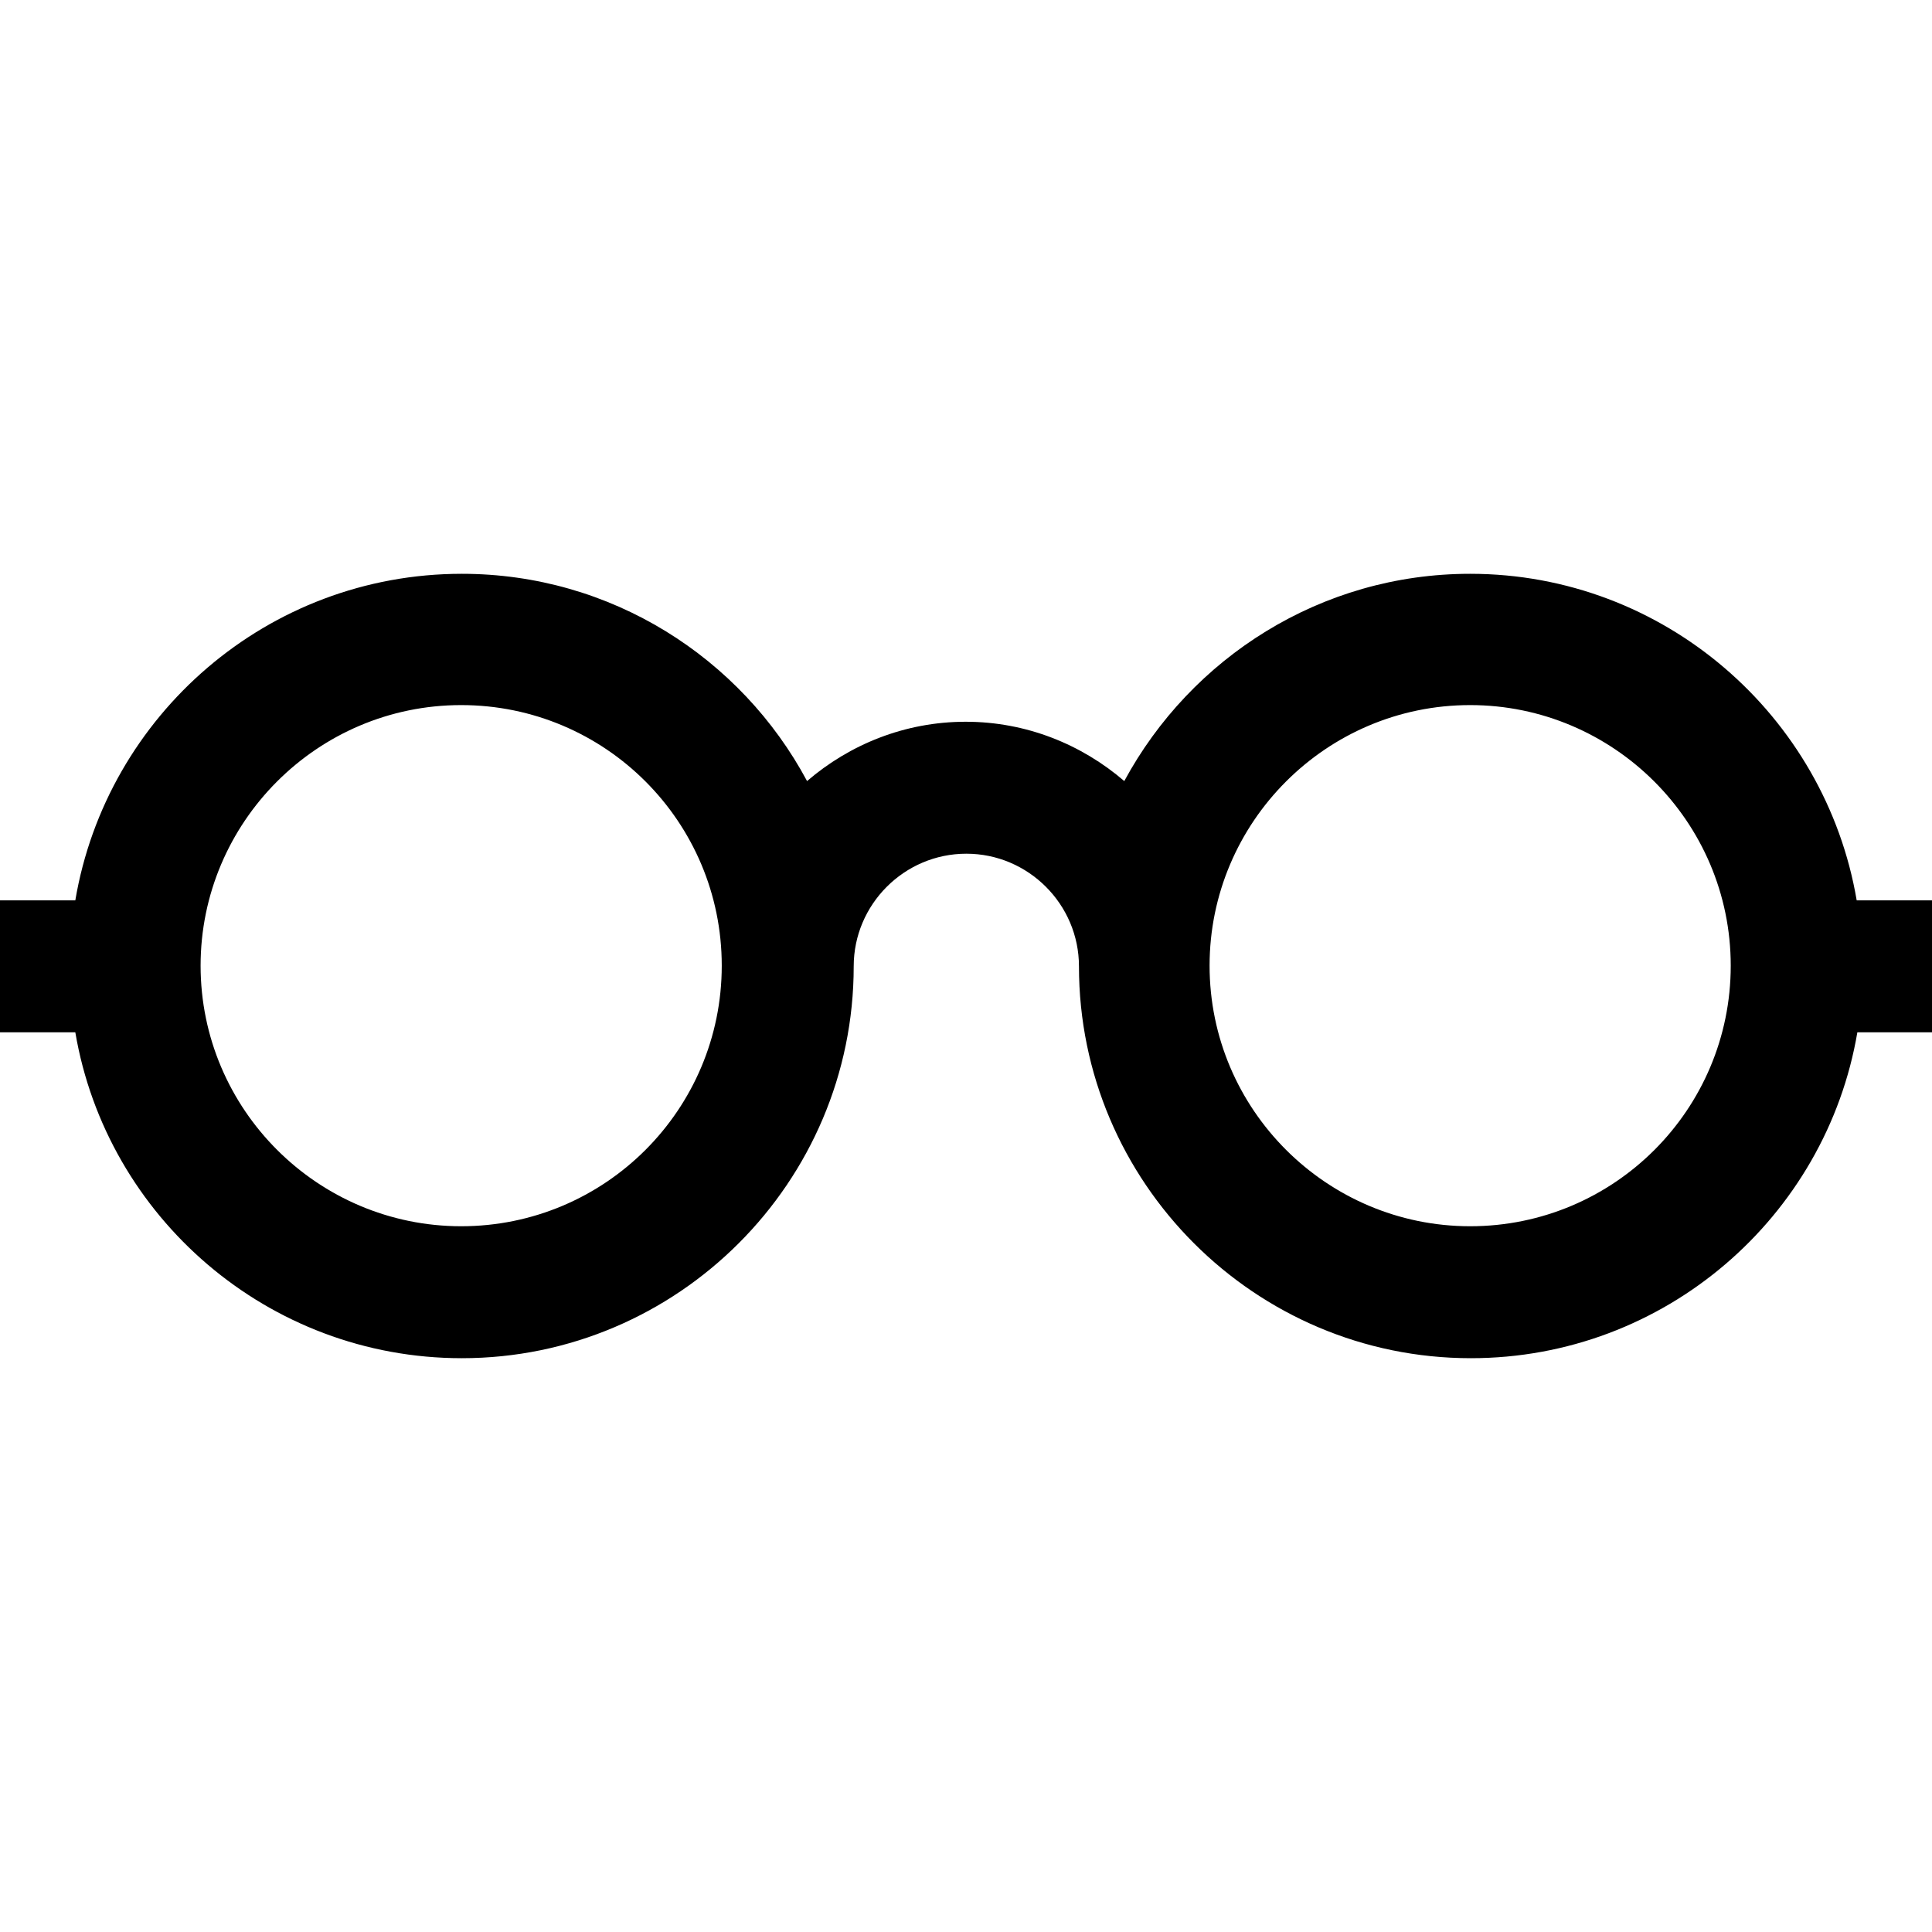
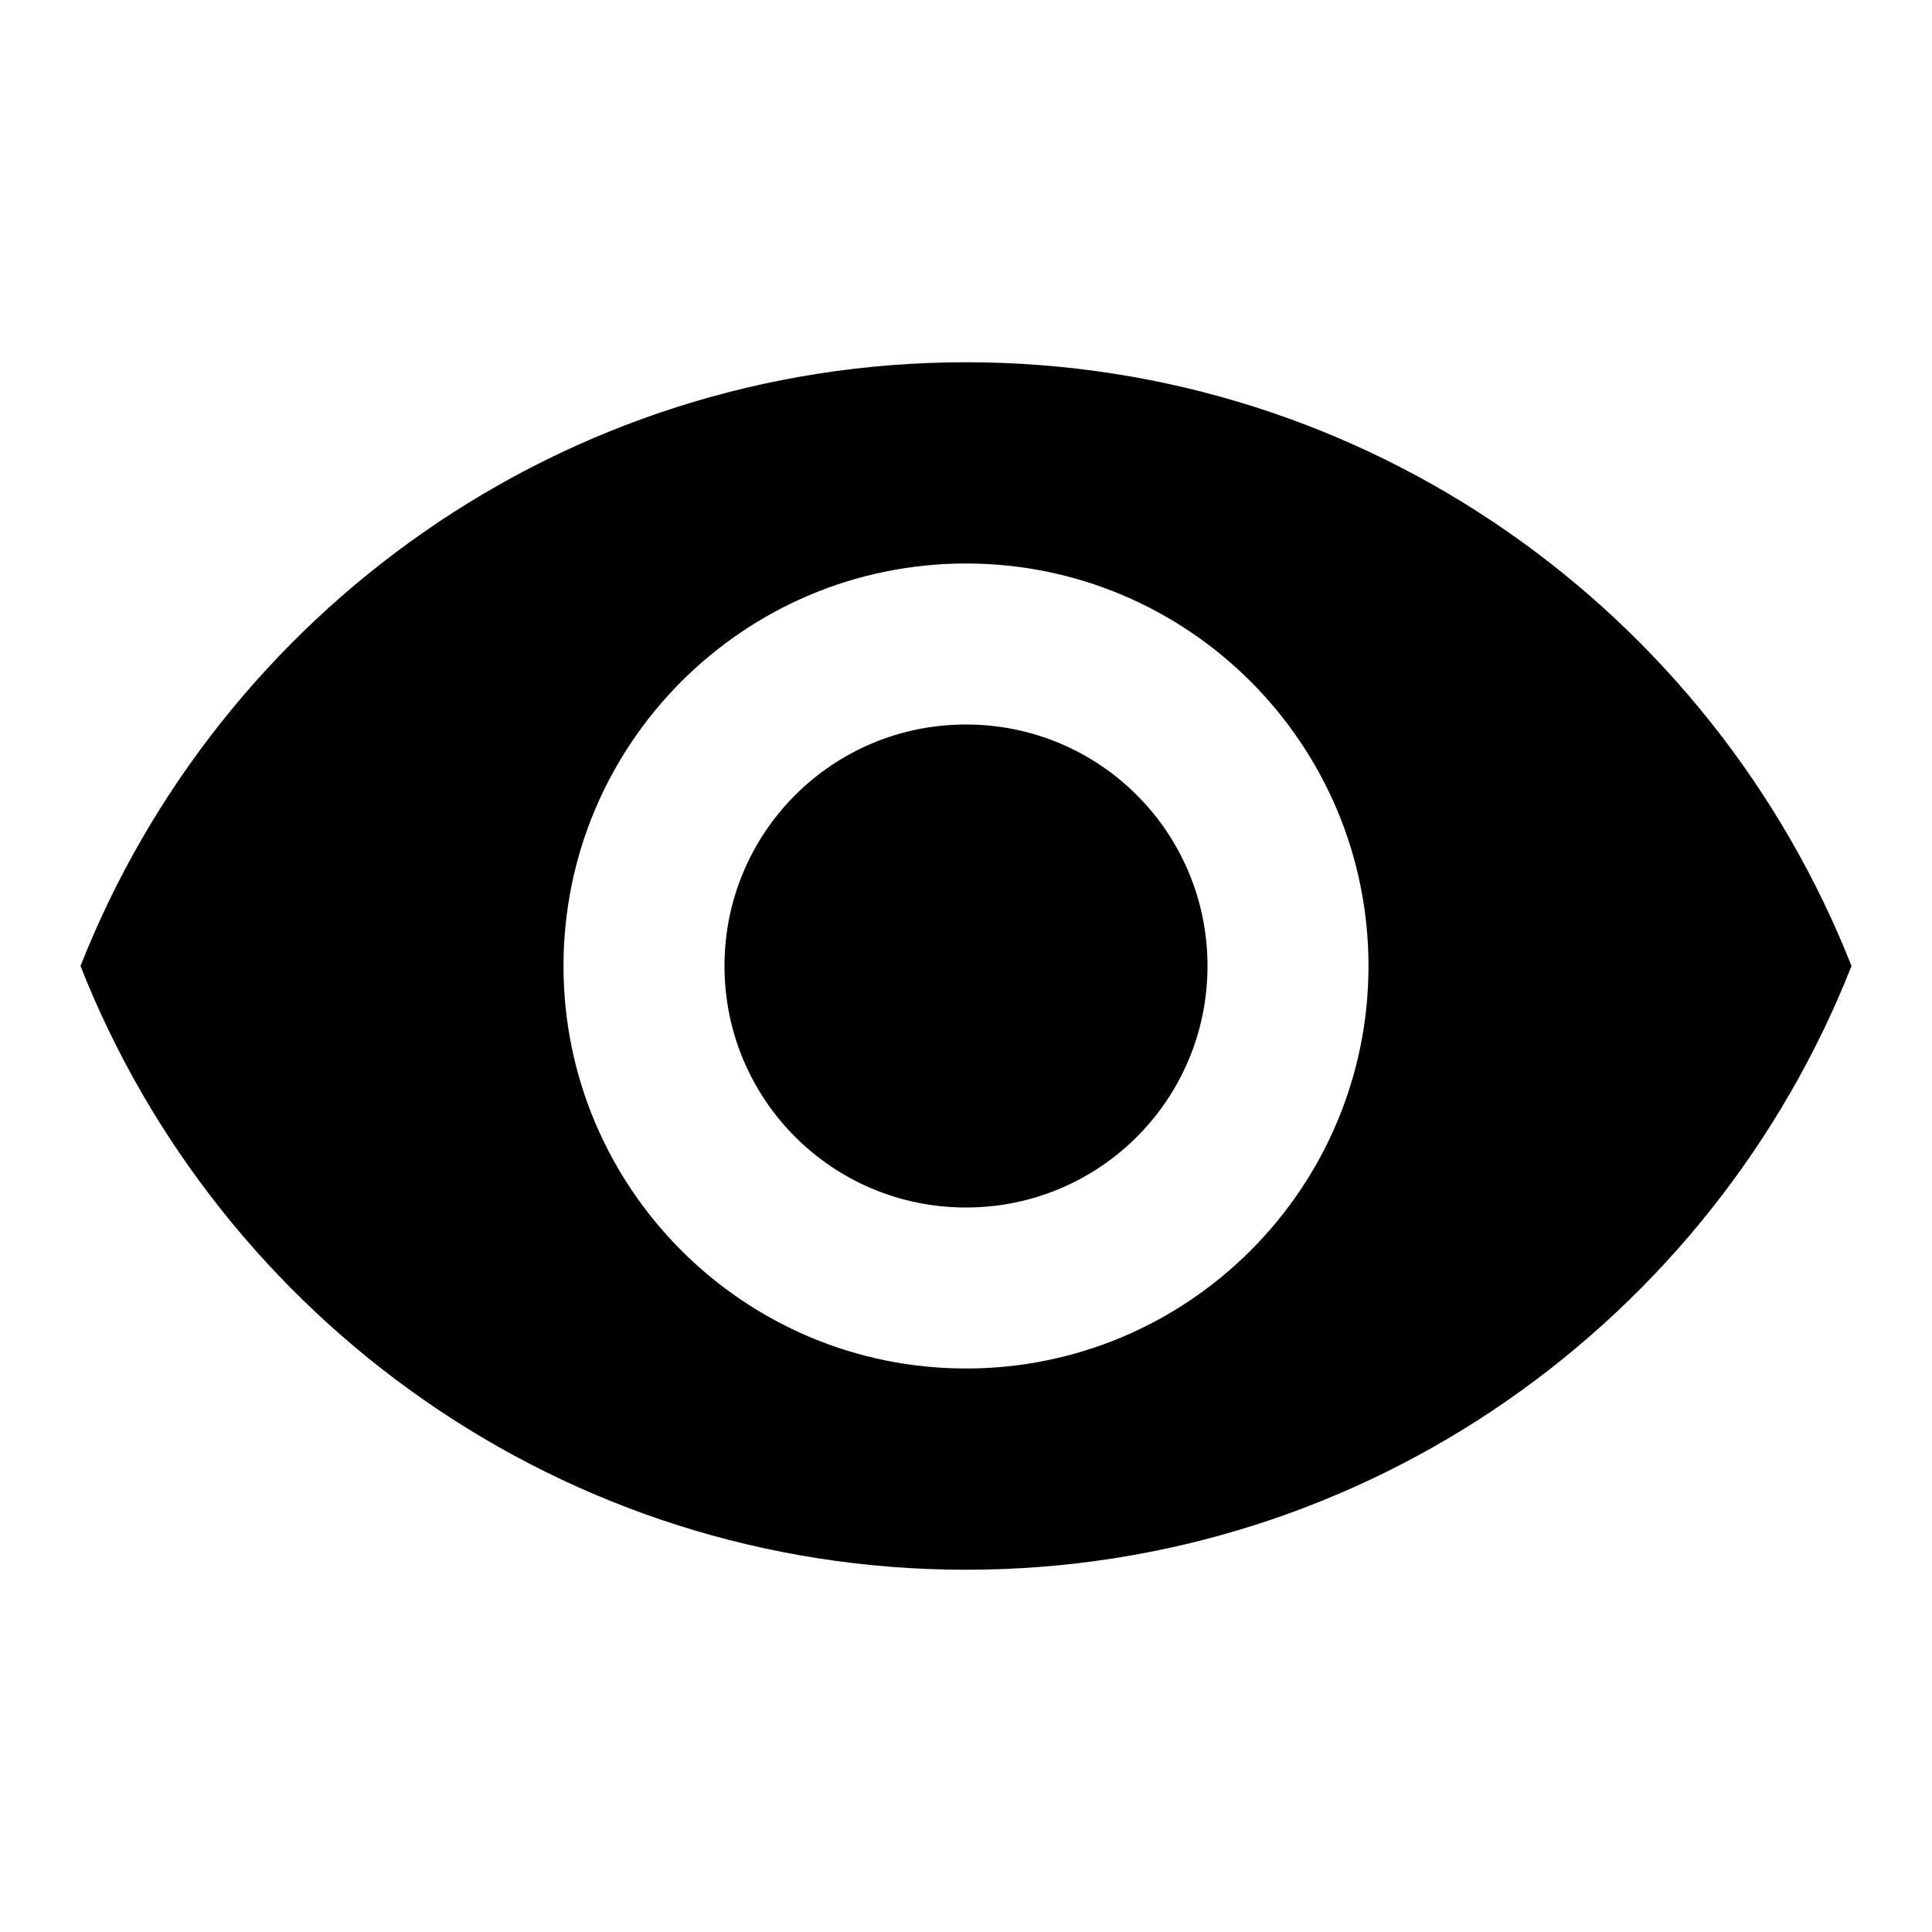
- <svg xmlns="http://www.w3.org/2000/svg" class="icon-special" height="30" viewBox="0 0 289.9 117.7" width="30">
-   <path d="M278.6,49c-4.7-27.7-28.9-49-58-49c-22.4,0-41.9,12.6-51.9,31.1c-6.4-5.5-14.7-8.9-23.8-8.9s-17.4,3.4-23.8,8.9  C111.2,12.6,91.7,0,69.3,0C40.2,0,16,21.2,11.3,49H0v19.8h11.3c4.7,27.7,28.9,48.9,58,48.9c32.4,0,58.8-26.4,58.8-58.8  c0-9.3,7.6-16.9,16.9-16.9c9.3,0,16.9,7.6,16.9,16.9c0,32.4,26.4,58.8,58.8,58.8c29.1,0,53.3-21.2,58-48.9h11.3V49H278.6z   M69.2,97.9c-21.5,0-39.1-17.5-39.1-39.1c0-21.5,17.5-39.1,39.1-39.1s39.1,17.5,39.1,39.1C108.3,80.4,90.8,97.9,69.2,97.9z   M220.6,97.9c-21.5,0-39.1-17.5-39.1-39.1c0-21.5,17.5-39.1,39.1-39.1c21.5,0,39.1,17.5,39.1,39.1C259.7,80.4,242.2,97.9,220.6,97.9  z" />
+ <svg xmlns="http://www.w3.org/2000/svg" width="32" height="32" viewBox="0 0 24 24">
+   <path d="M12 4.5C7 4.5 2.73 7.61 1 12c1.73 4.39 6 7.5 11 7.5s9.27-3.11 11-7.5c-1.73-4.39-6-7.5-11-7.5zM12 17c-2.76 0-5-2.24-5-5s2.24-5 5-5 5 2.24 5 5-2.24 5-5 5zm0-8c-1.66 0-3 1.34-3 3s1.34 3 3 3 3-1.34 3-3-1.34-3-3-3z" />
</svg>
